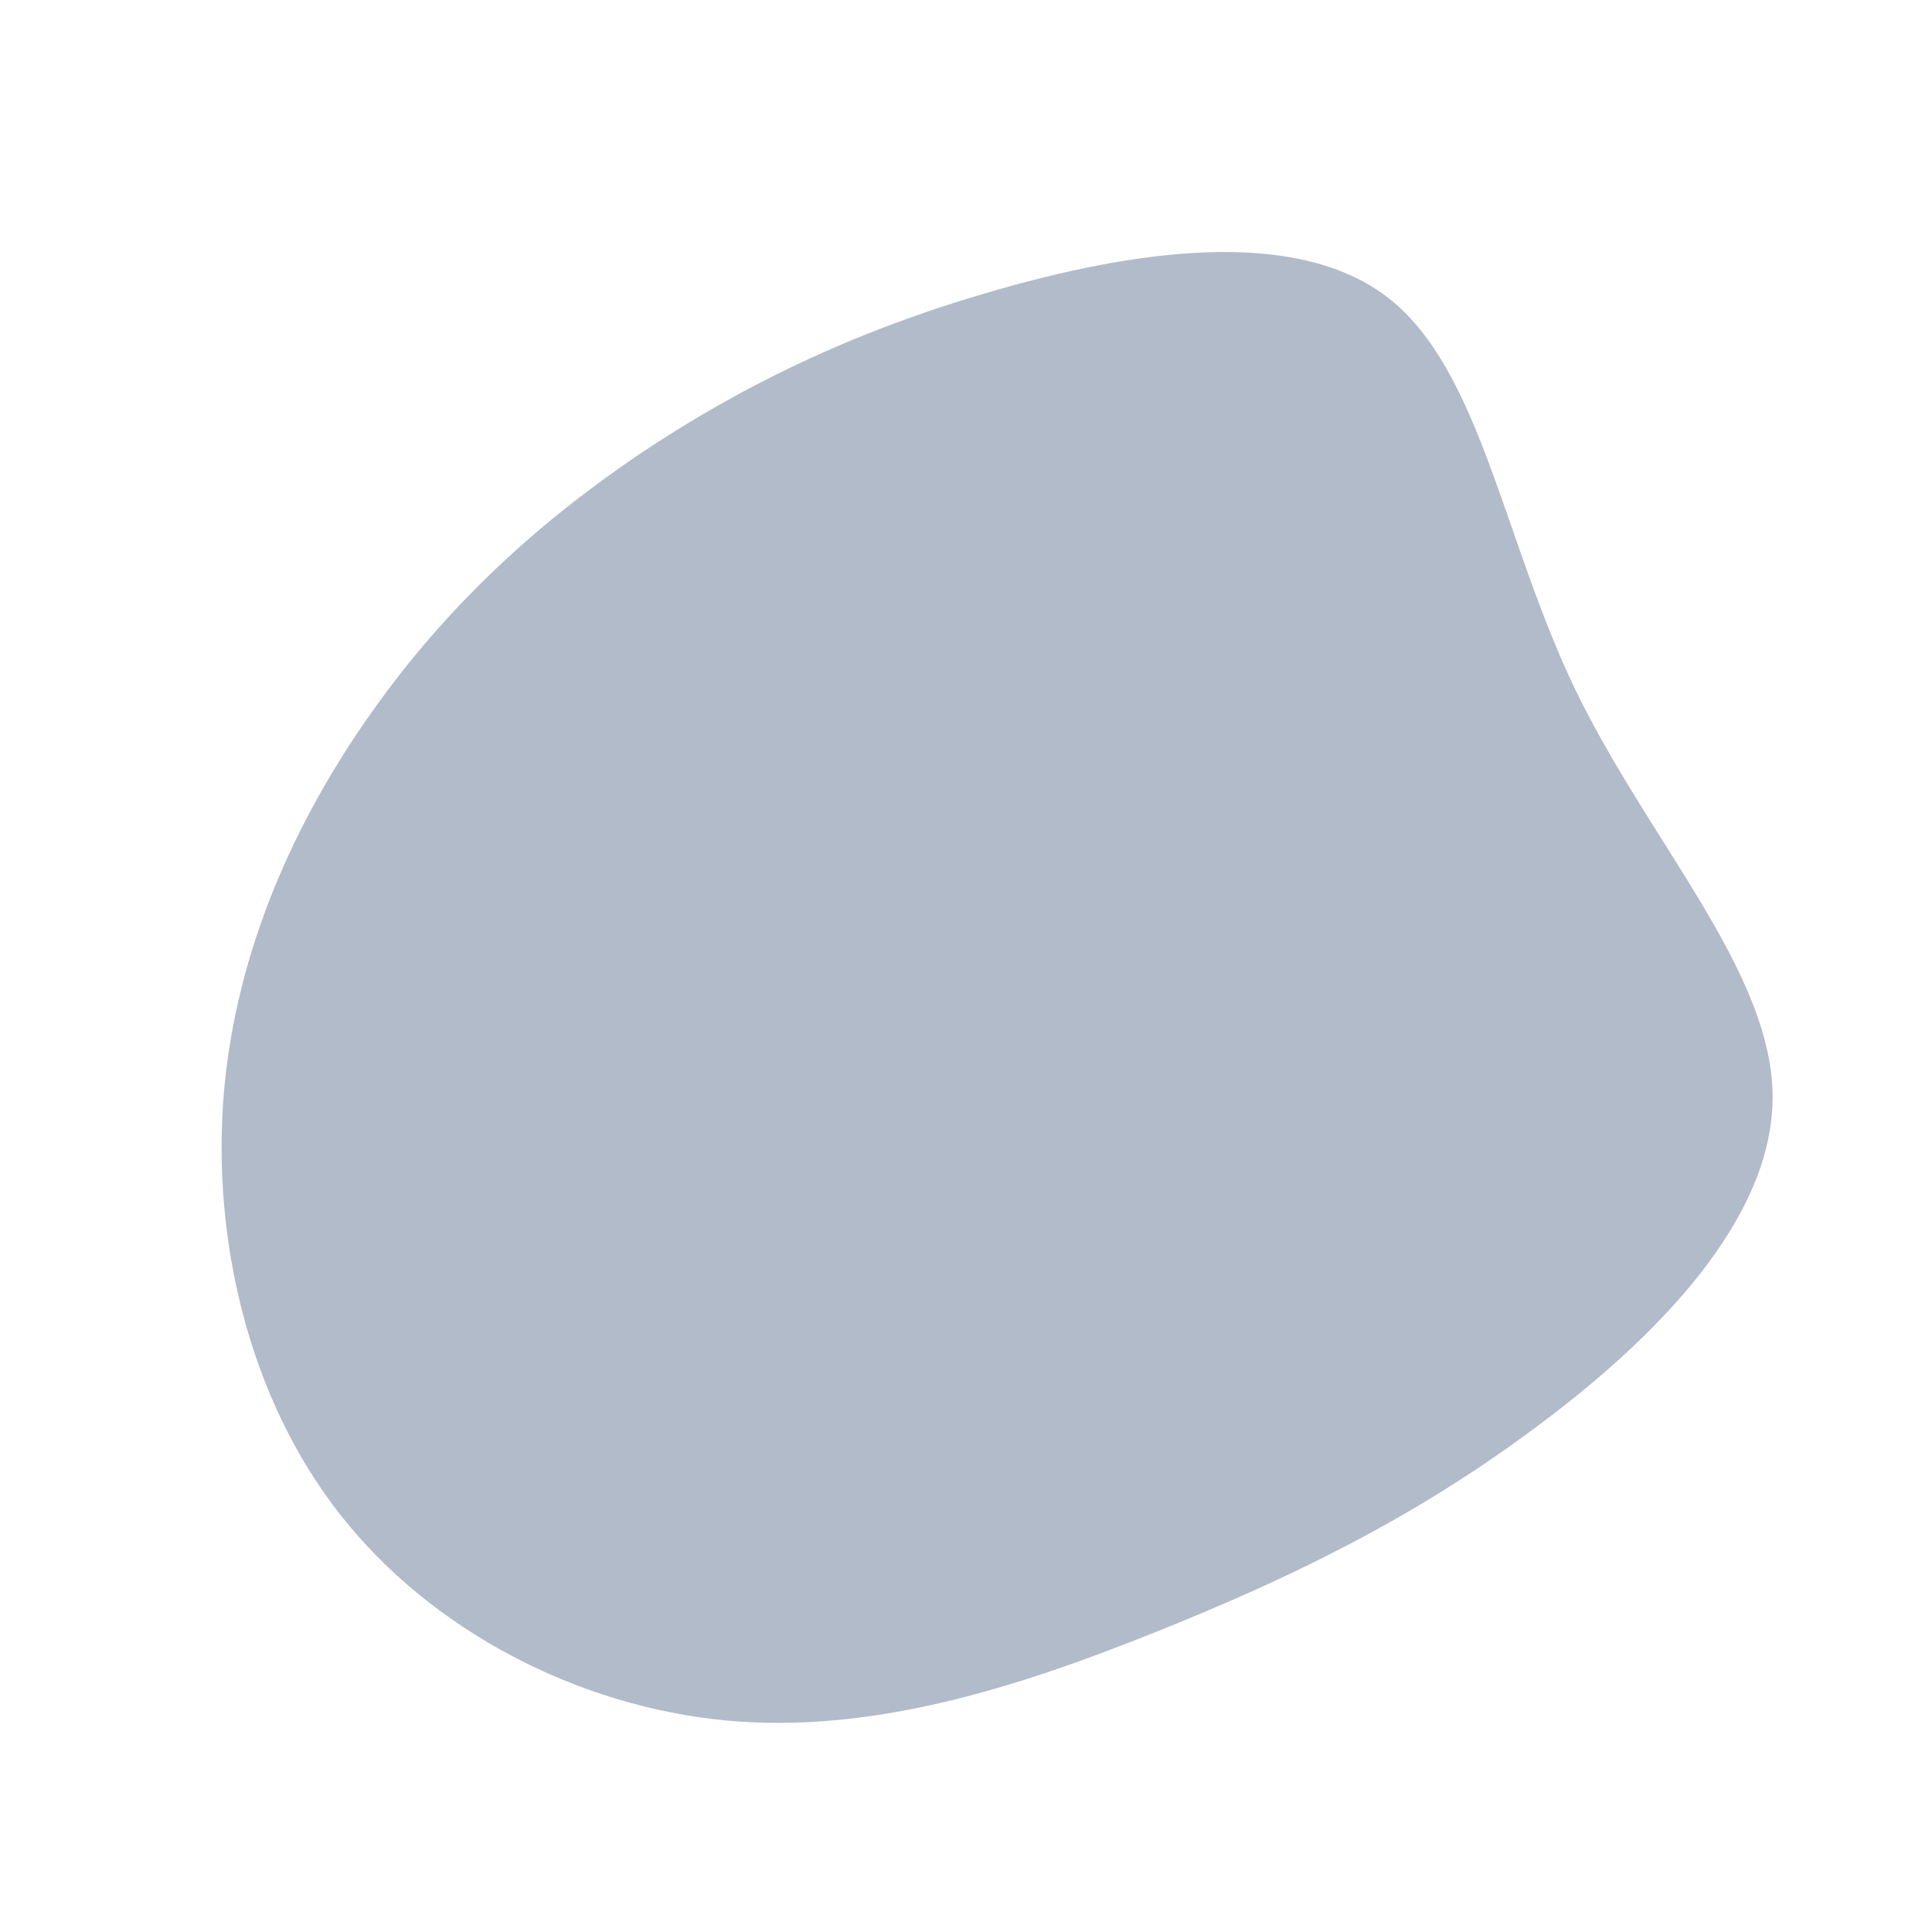
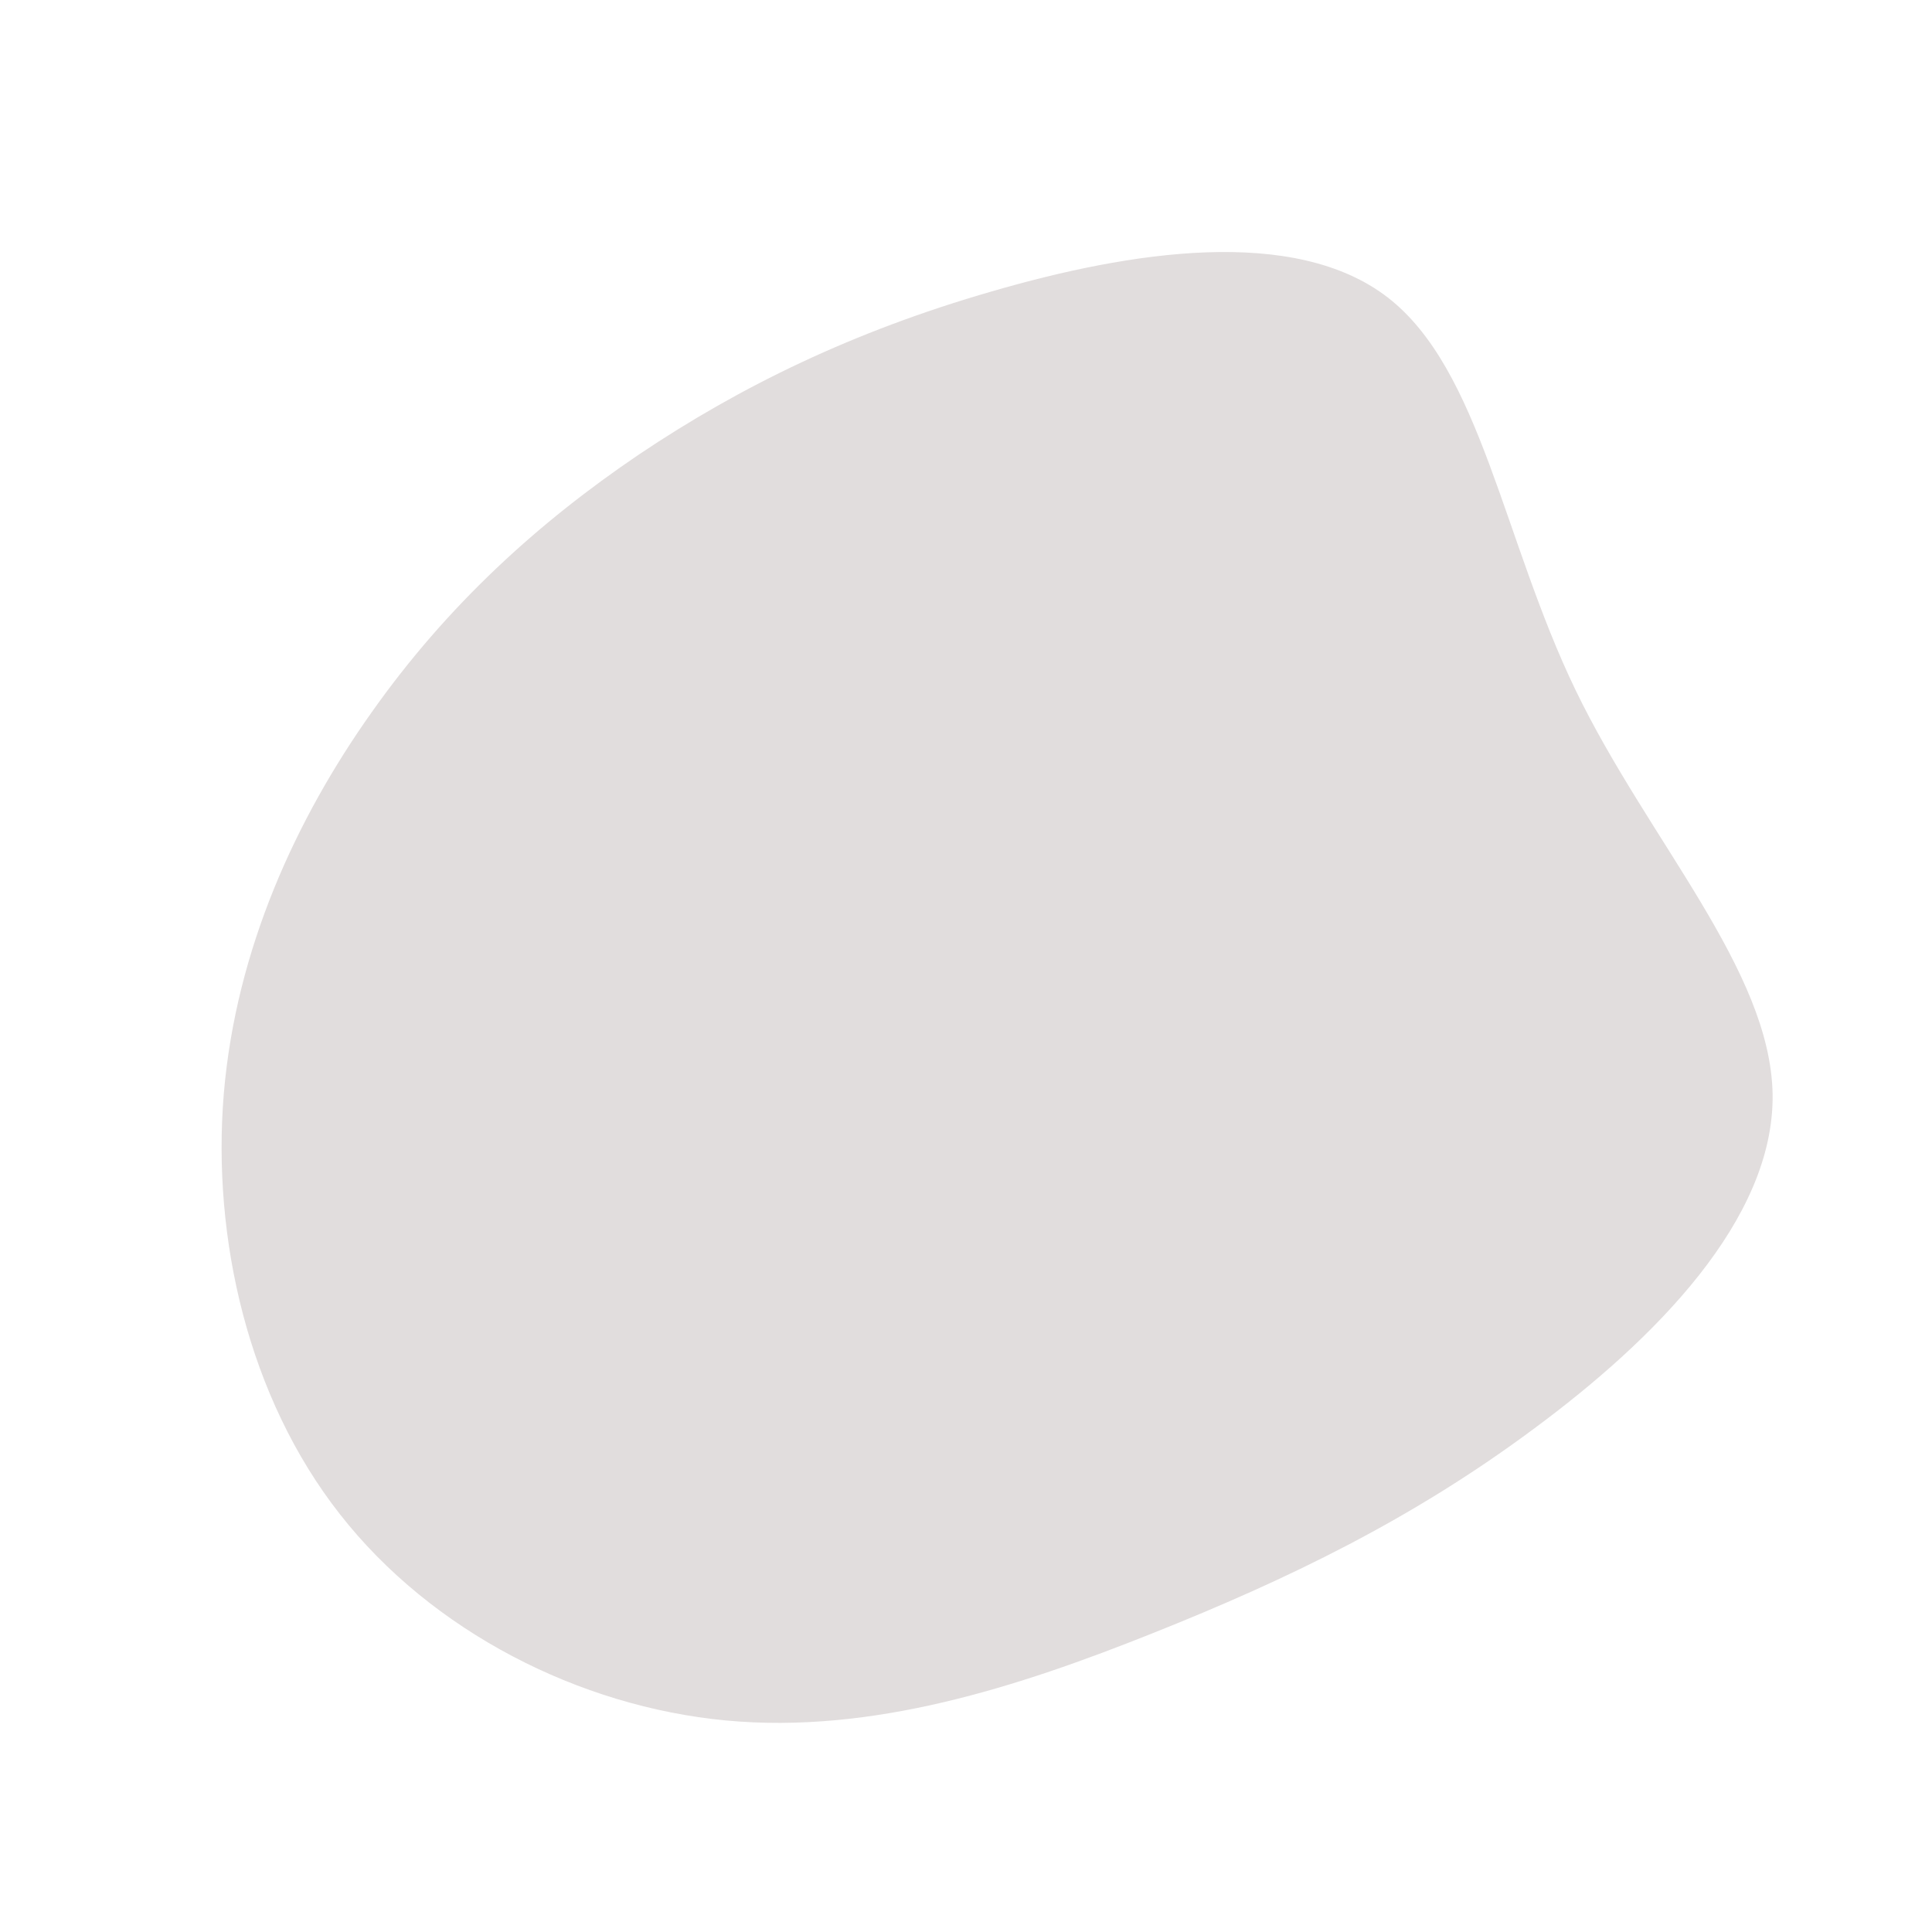
<svg xmlns="http://www.w3.org/2000/svg" width="600" height="600" viewBox="0 0 600 600">
  <g transform="translate(300,300)">
-     <path d="M131,-207.6C159.9,-185.2,166.8,-132.3,189.3,-85.7C211.8,-39.1,249.9,1.2,250.5,39.9C251,78.7,213.9,116,176.1,143.9C138.4,171.9,99.9,190.5,58,207.2C16.2,223.9,-29.1,238.6,-74.6,234.3C-120.1,230,-165.9,206.7,-194.4,170.3C-222.9,134,-234.2,84.6,-230.5,39.7C-226.7,-5.3,-208,-45.8,-184.5,-78.9C-161.1,-112,-133,-137.6,-101.5,-158.9C-69.9,-180.1,-35,-197.1,8,-209.5C51,-222,102,-230,131,-207.6Z" fill="#b2bbc9" />
+     <path d="M131,-207.6C159.9,-185.2,166.8,-132.3,189.3,-85.7C211.8,-39.1,249.9,1.2,250.5,39.9C251,78.7,213.9,116,176.1,143.9C138.4,171.9,99.9,190.5,58,207.2C16.2,223.9,-29.1,238.6,-74.6,234.3C-120.1,230,-165.9,206.7,-194.4,170.3C-222.9,134,-234.2,84.6,-230.5,39.7C-226.7,-5.3,-208,-45.8,-184.5,-78.9C-161.1,-112,-133,-137.6,-101.5,-158.9C-69.9,-180.1,-35,-197.1,8,-209.5C51,-222,102,-230,131,-207.6Z" fill="#e1dddd" />
  </g>
</svg>
